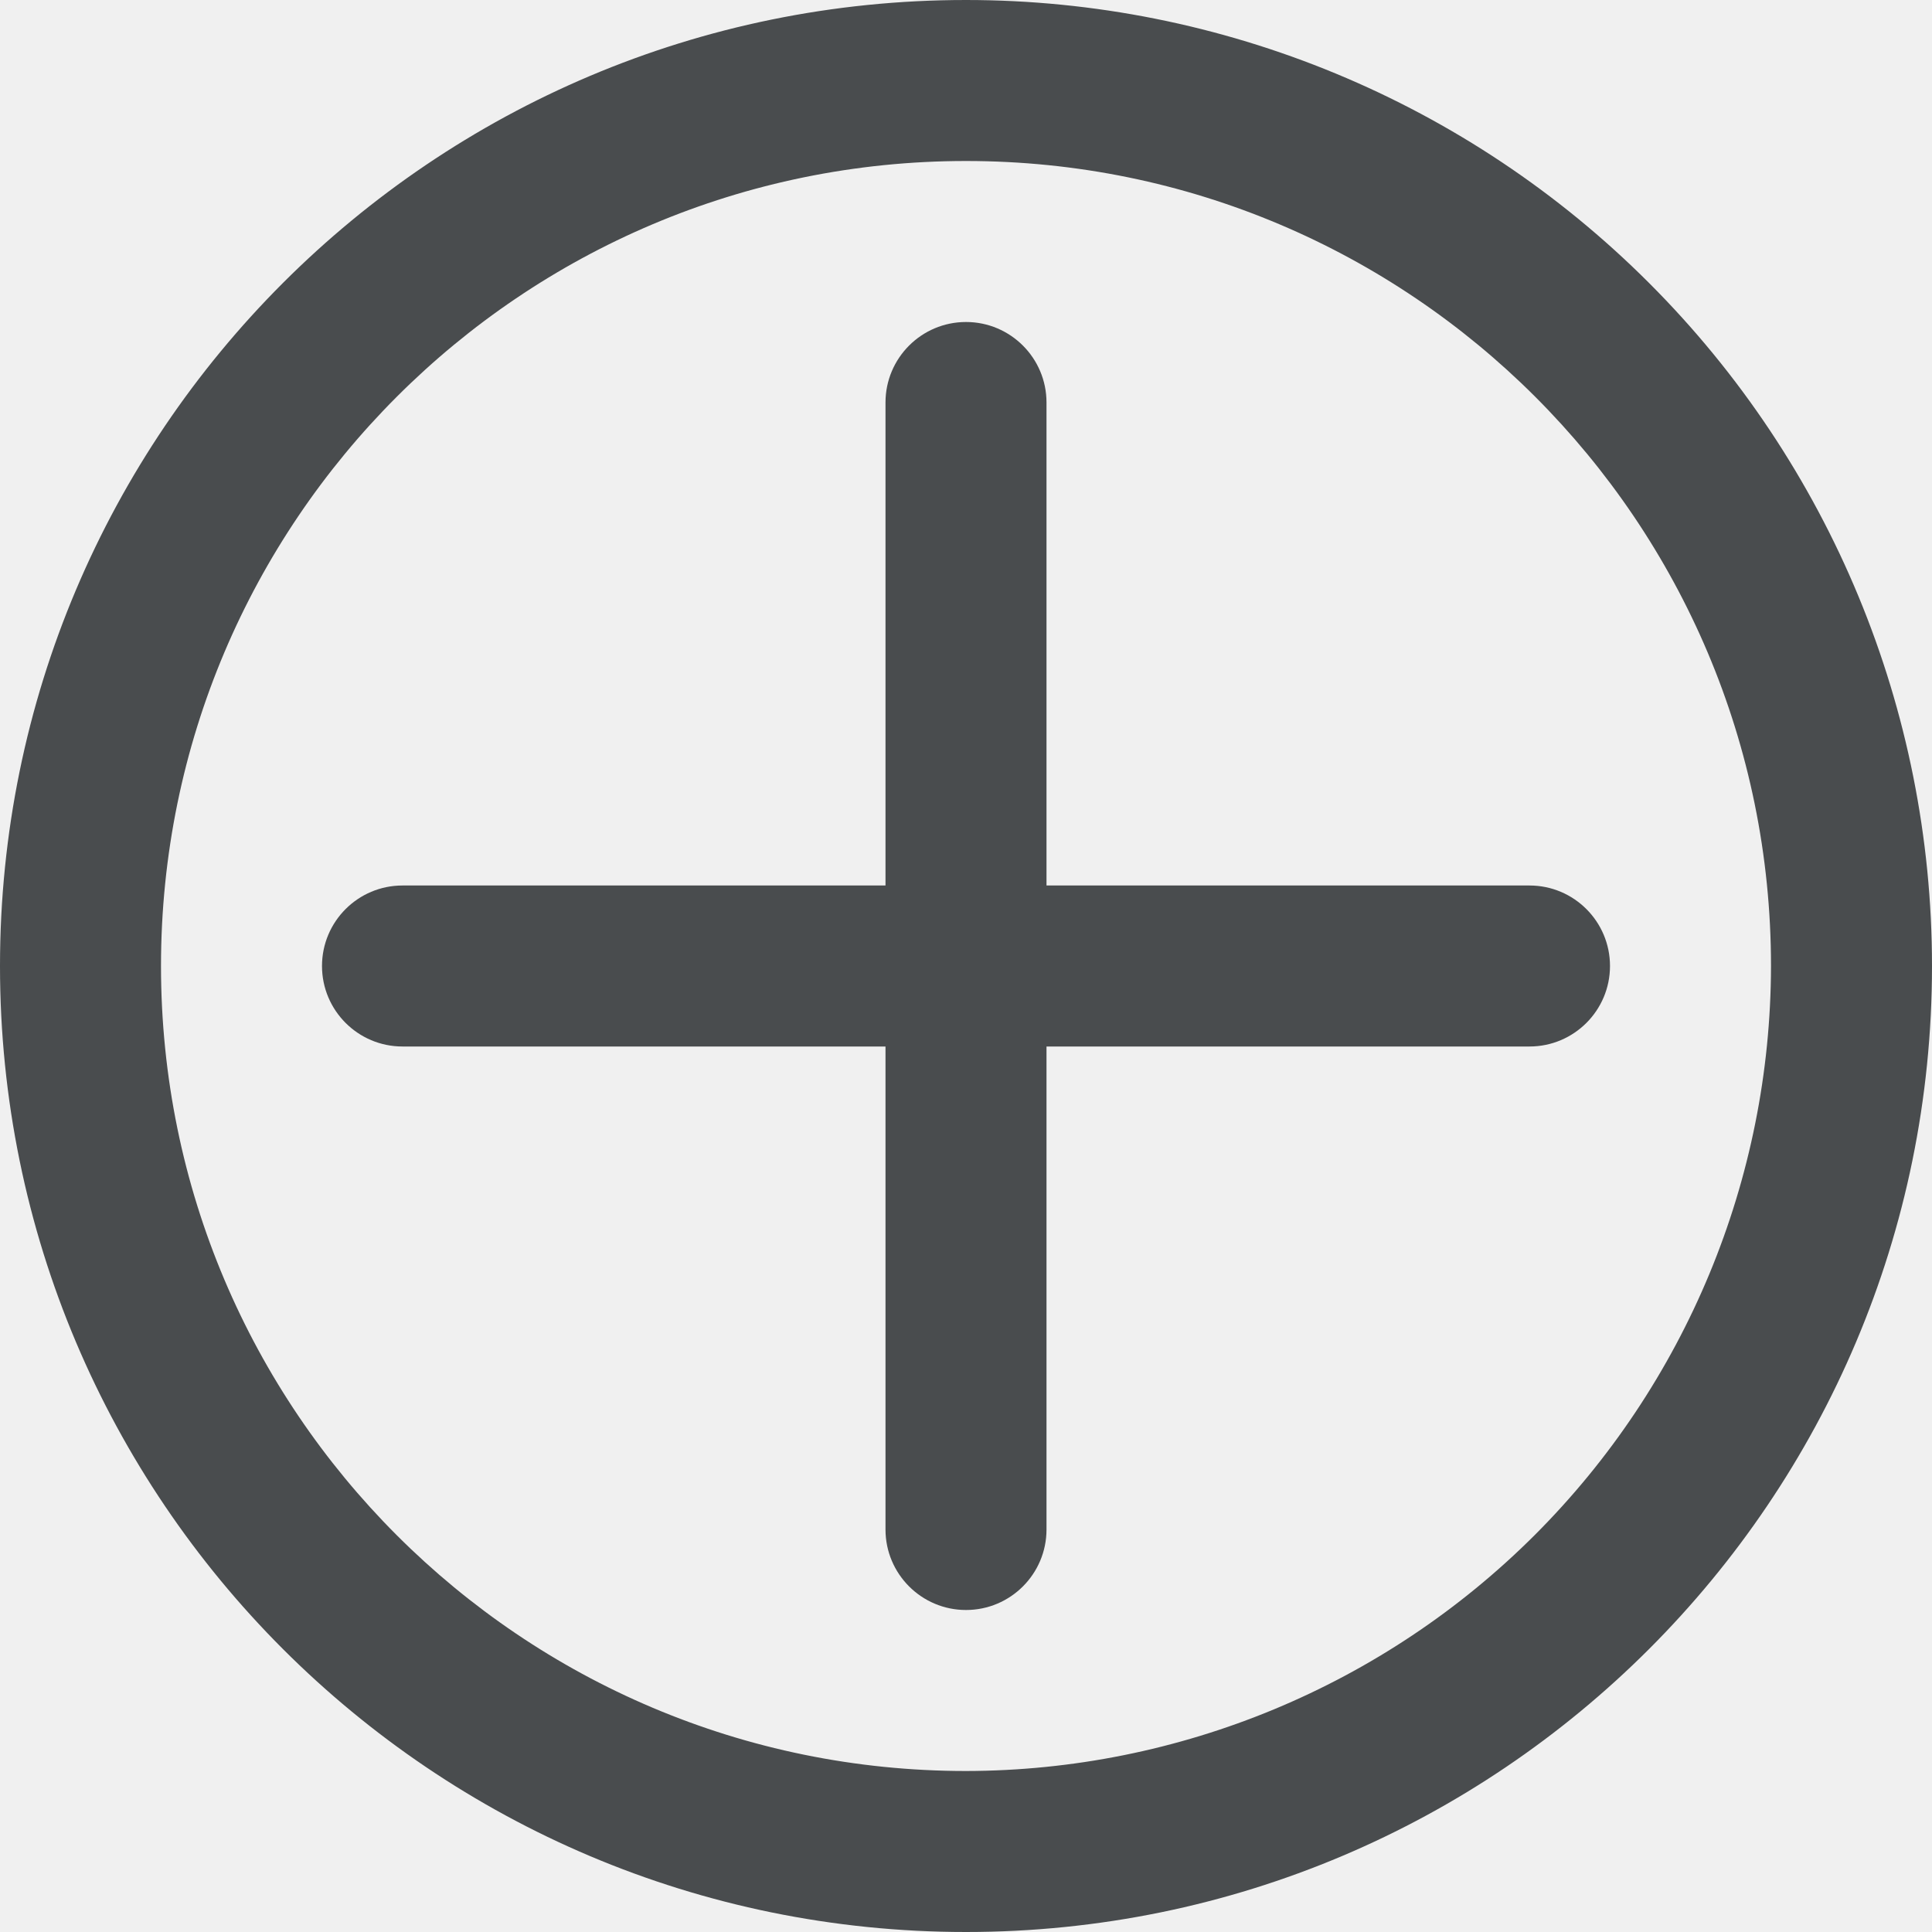
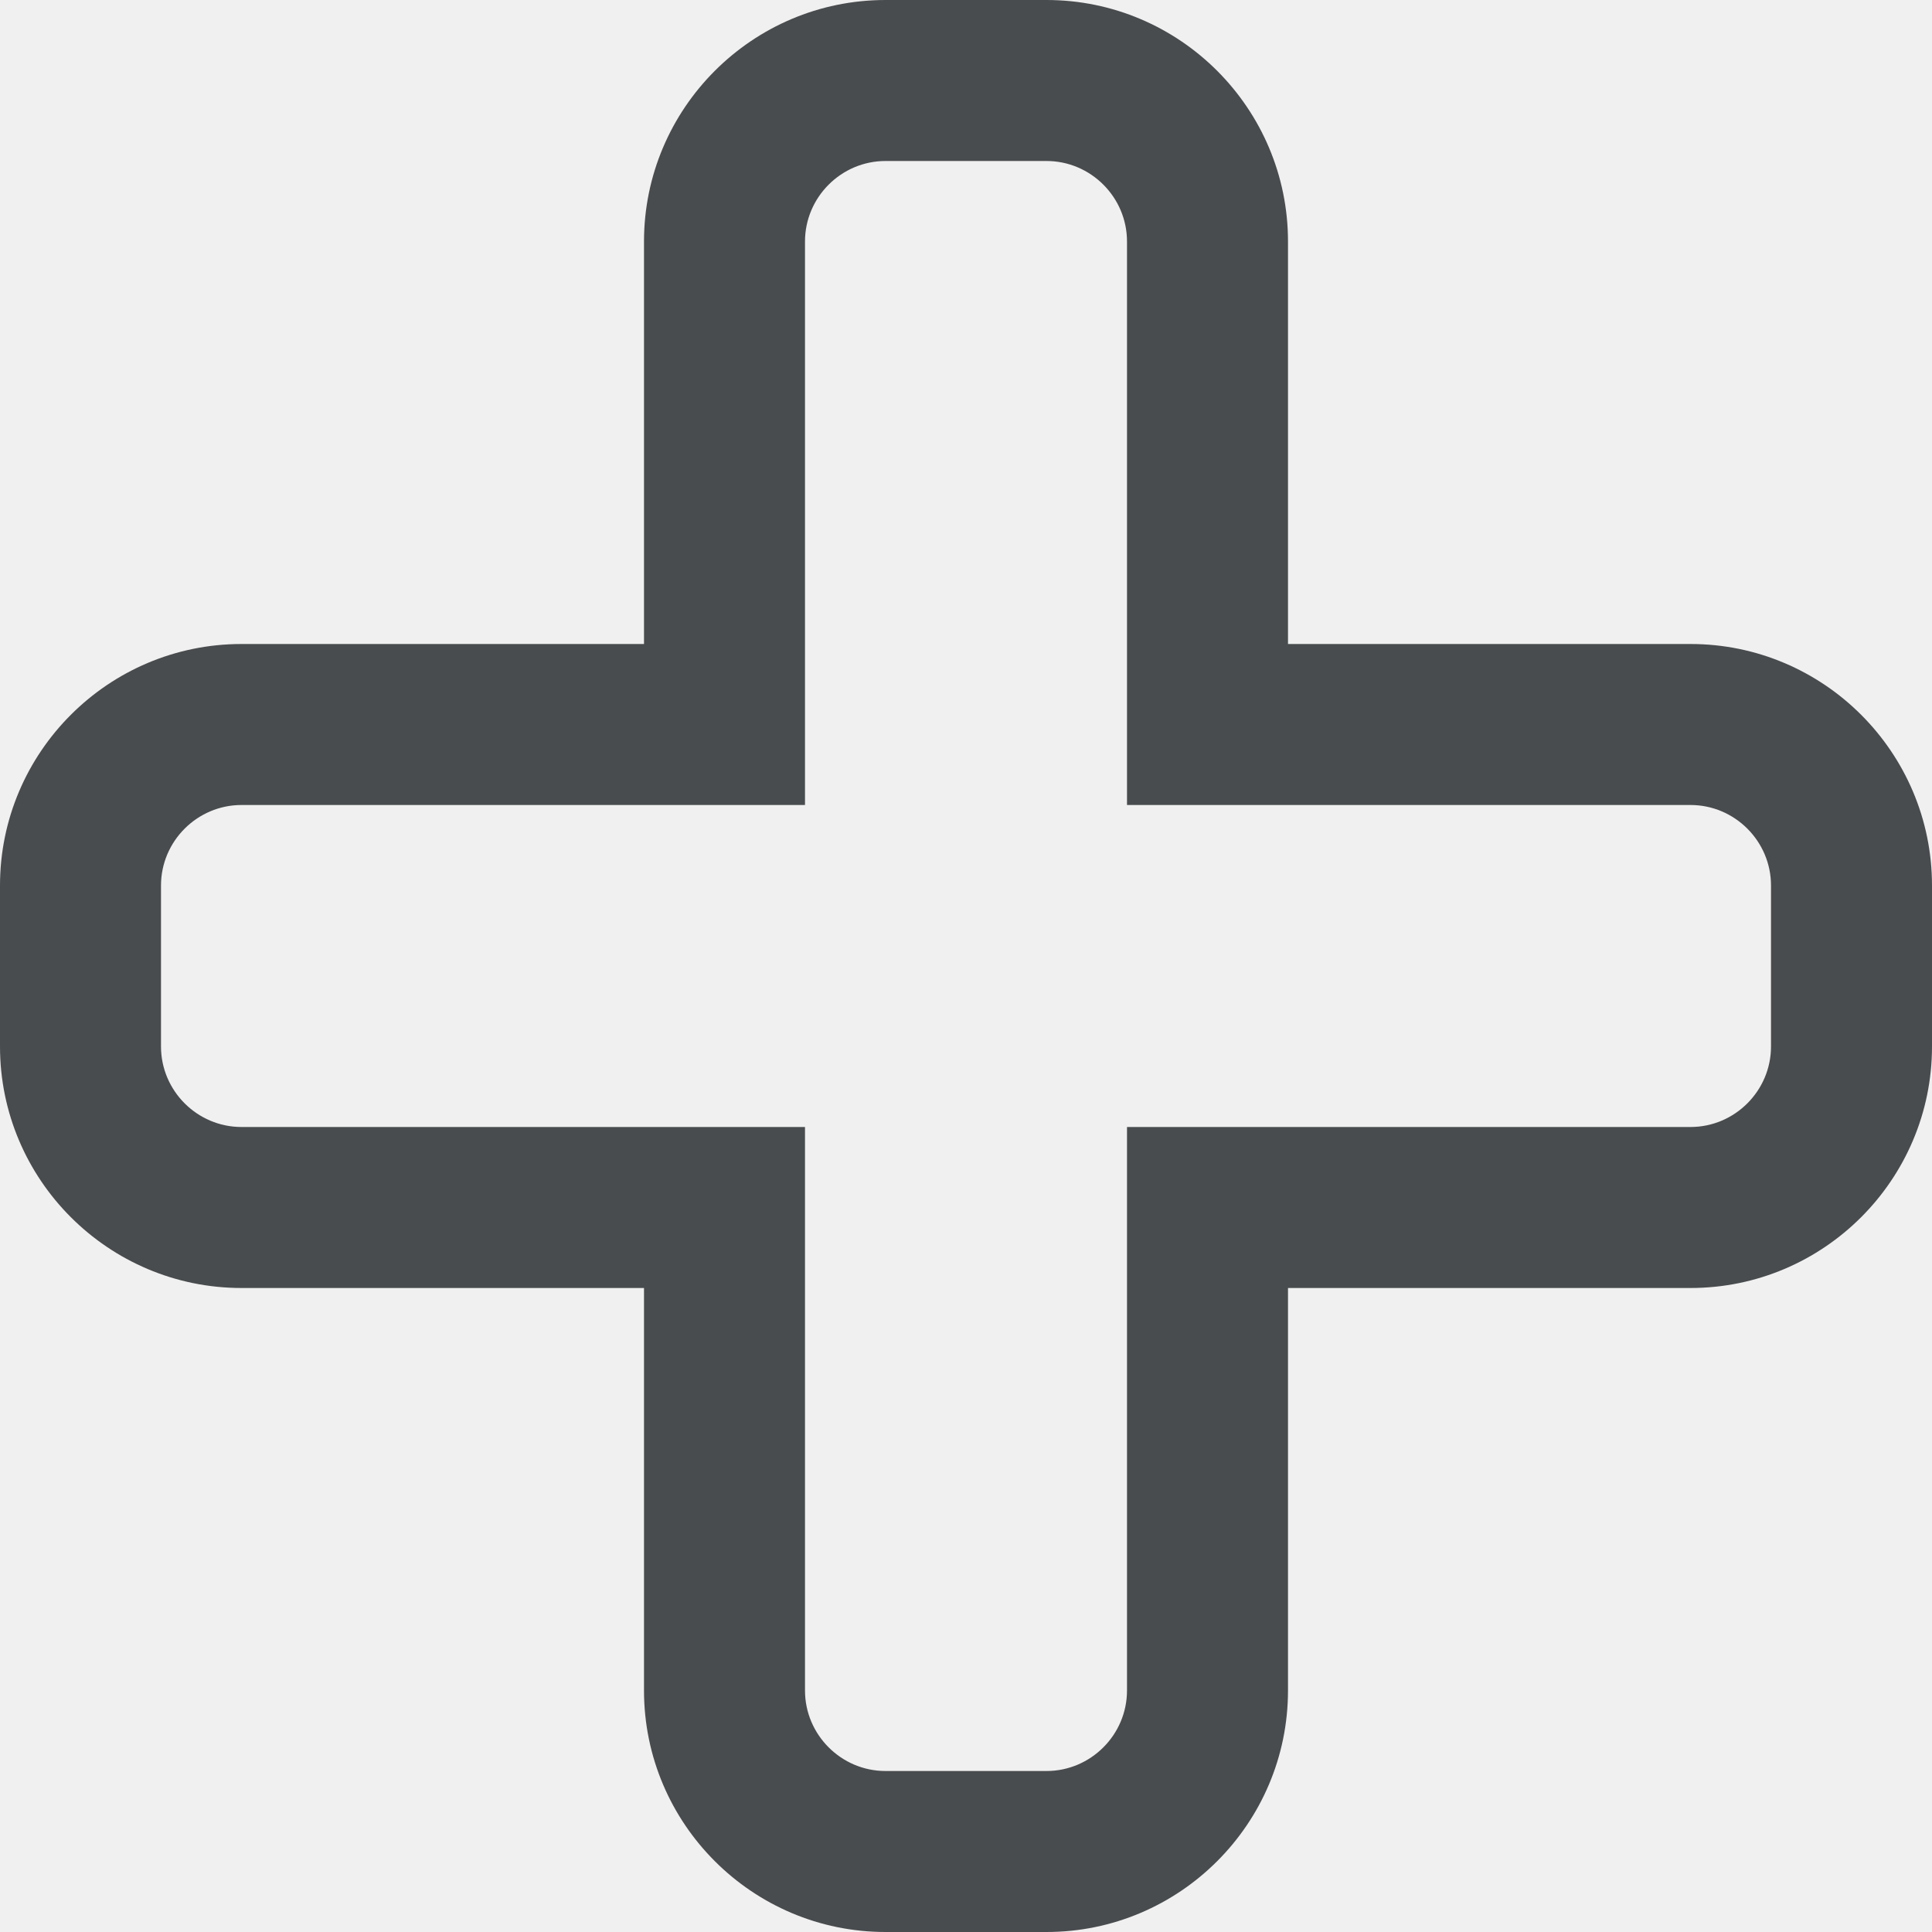
<svg xmlns="http://www.w3.org/2000/svg" width="24" height="24" viewBox="0 0 24 24">
-   <g clip-path="url(#clip0_24_17503)">
-     <path fill-rule="evenodd" clip-rule="evenodd" d="M12 0C5.373 0 0 5.373 0 12C0 18.627 5.373 24 12 24C18.627 24 24 18.627 24 12C24 8.817 22.736 5.765 20.485 3.515C18.235 1.264 15.183 0 12 0ZM12 22C6.477 22 2 17.523 2 12C2 6.477 6.477 2 12 2C17.523 2 22 6.477 22 12C21.996 14.651 20.941 17.192 19.067 19.067C17.192 20.941 14.651 21.996 12 22Z" fill="#494c4e" />
-     <path fill-rule="evenodd" clip-rule="evenodd" d="M13 5C13 4.448 12.552 4 12 4C11.448 4 11 4.448 11 5V11H5C4.448 11 4 11.448 4 12C4 12.552 4.448 13 5 13H11V19C11 19.552 11.448 20 12 20C12.552 20 13 19.552 13 19V13H19C19.552 13 20 12.552 20 12C20 11.448 19.552 11 19 11H13V5Z" fill="#494c4e" />
-   </g>
-   <defs>
-     <clipPath id="clip0_24_17503">
-       <rect width="24" height="24" fill="white" />
-     </clipPath>
-   </defs>
+   <path fill="#494c4e" d="M13 2c.55 0 1 .45 1 1v7h7c.55 0 1 .45 1 1v2c0 .55-.45 1-1 1h-7v7c0 .55-.45 1-1 1h-2c-.55 0-1-.45-1-1v-7H3c-.55 0-1-.45-1-1v-2c0-.55.45-1 1-1h7V3c0-.55.45-1 1-1h2m0-2h-2C9.346 0 8 1.346 8 3v5H3c-1.654 0-3 1.346-3 3v2c0 1.654 1.346 3 3 3h5v5c0 1.654 1.346 3 3 3h2c1.654 0 3-1.346 3-3v-5h5c1.654 0 3-1.346 3-3v-2c0-1.654-1.346-3-3-3h-5V3c0-1.654-1.346-3-3-3z" />
</svg>
